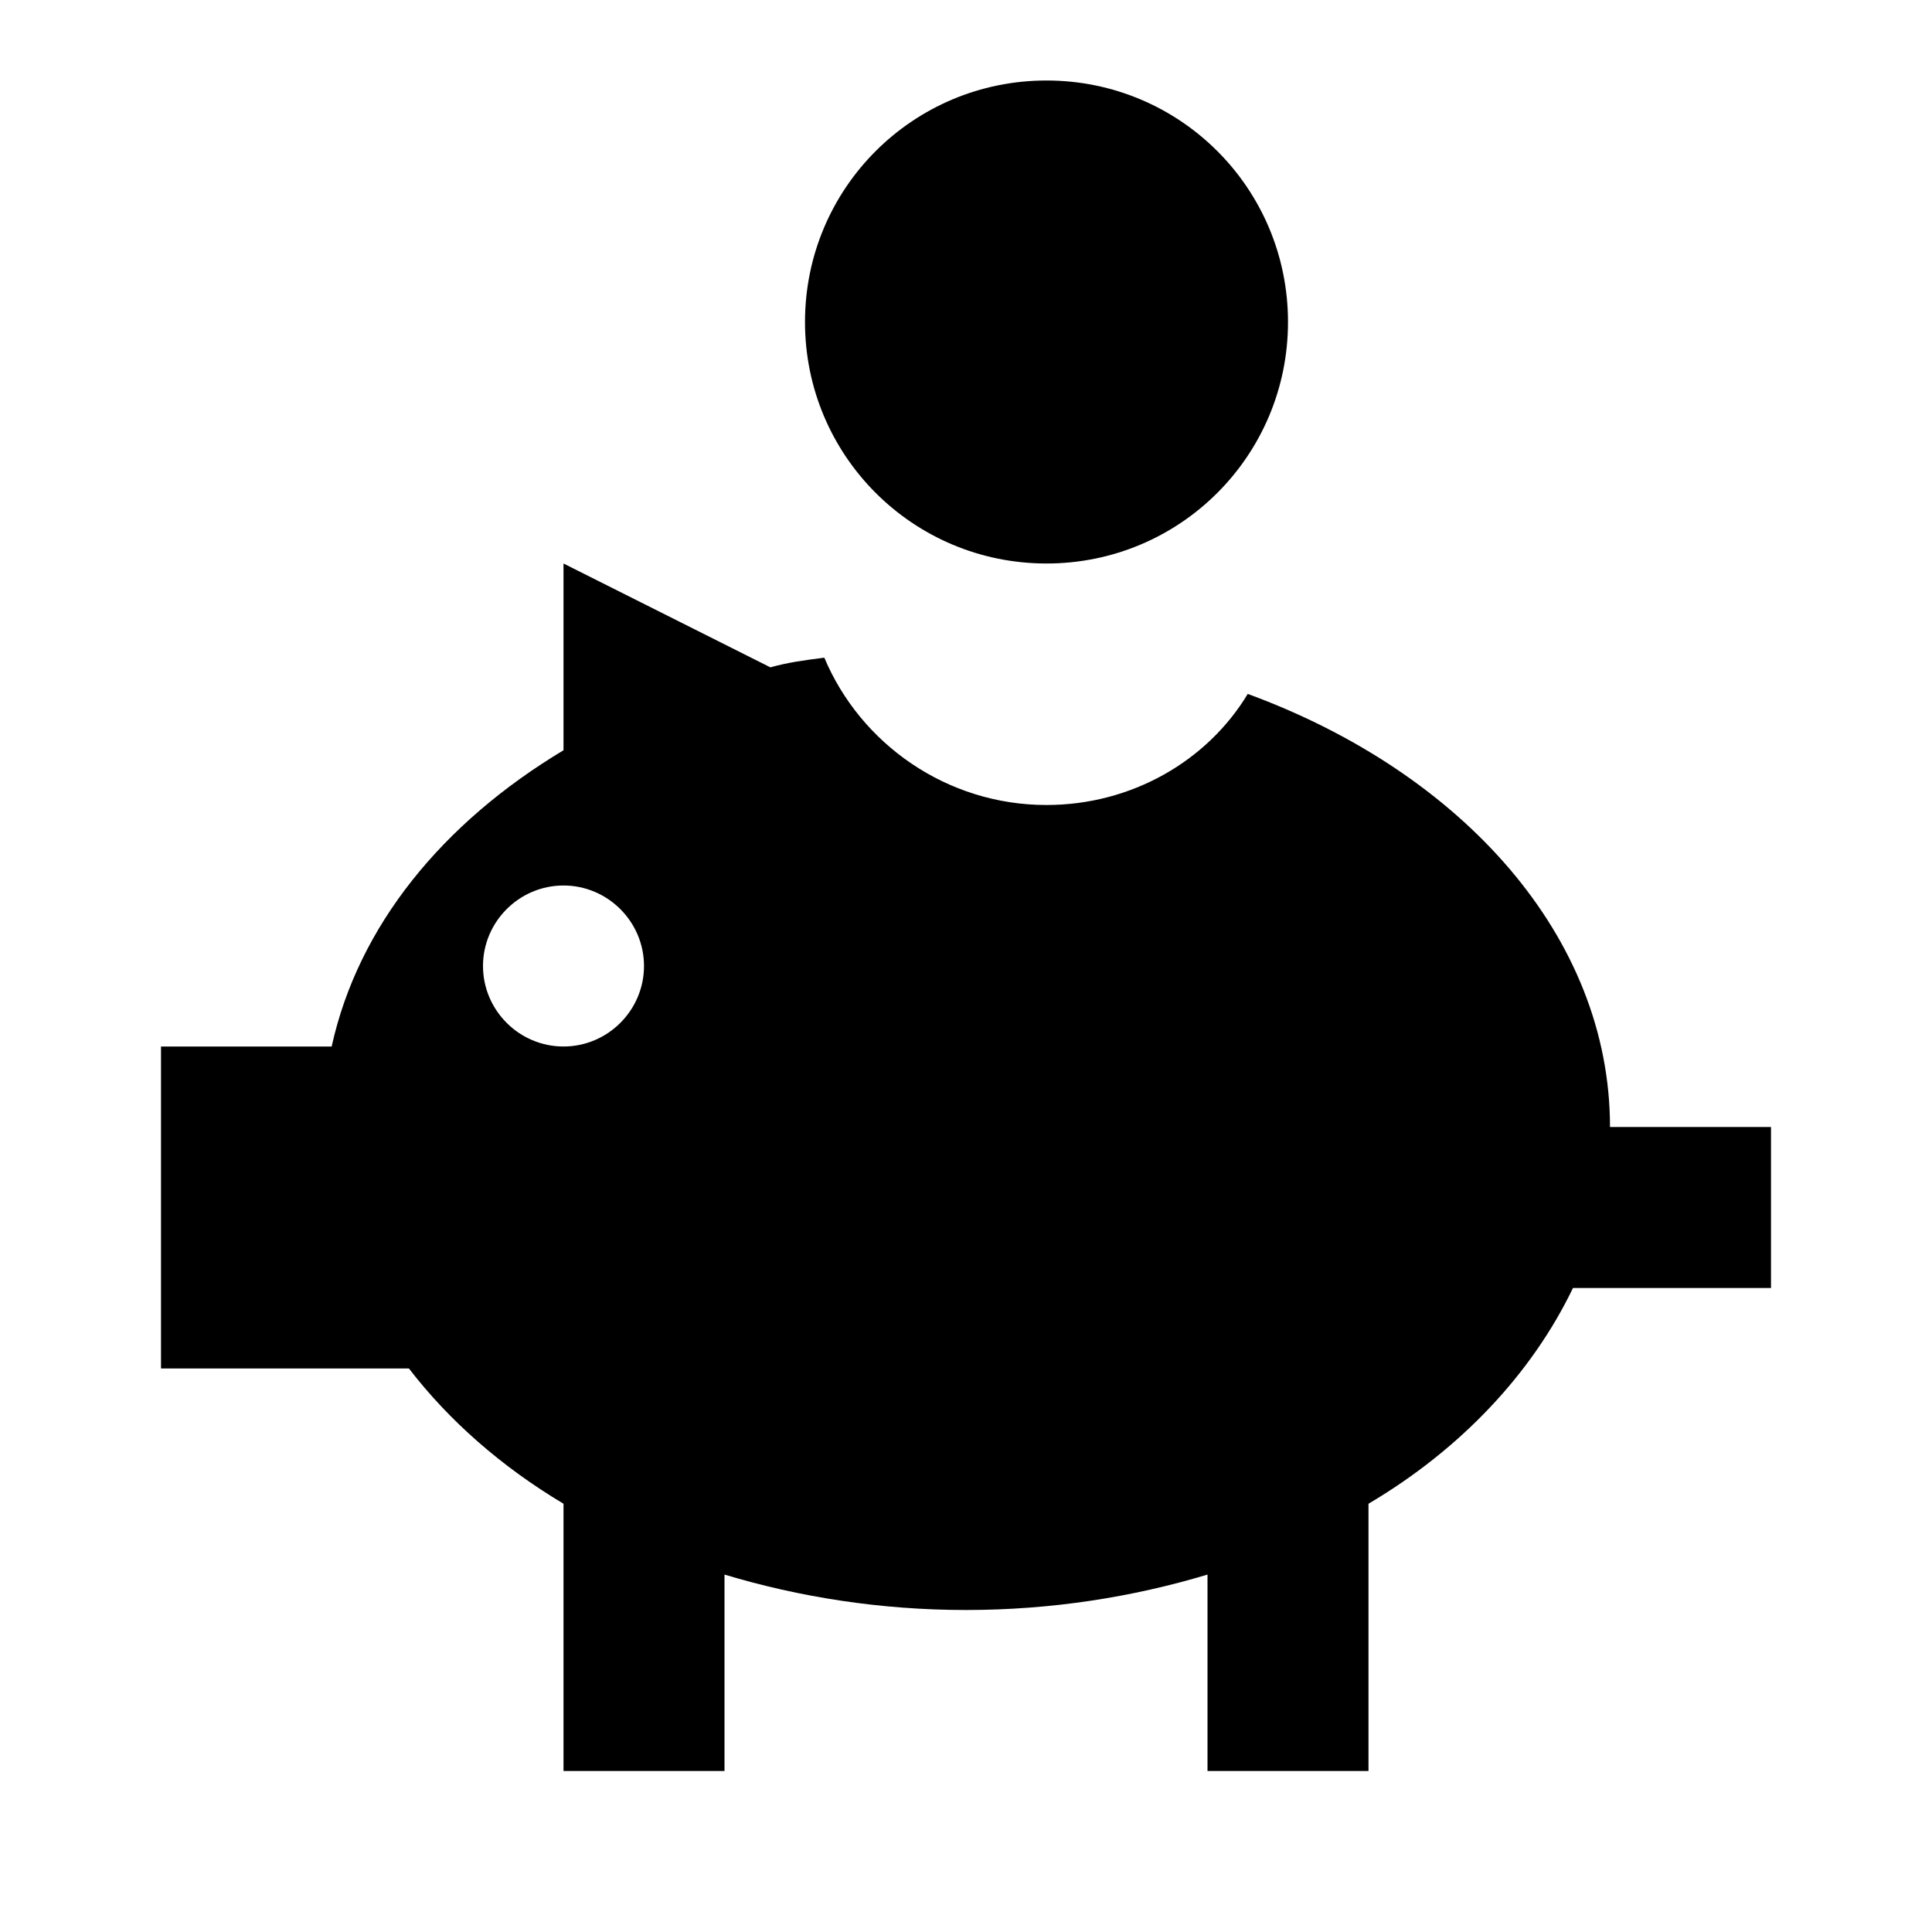
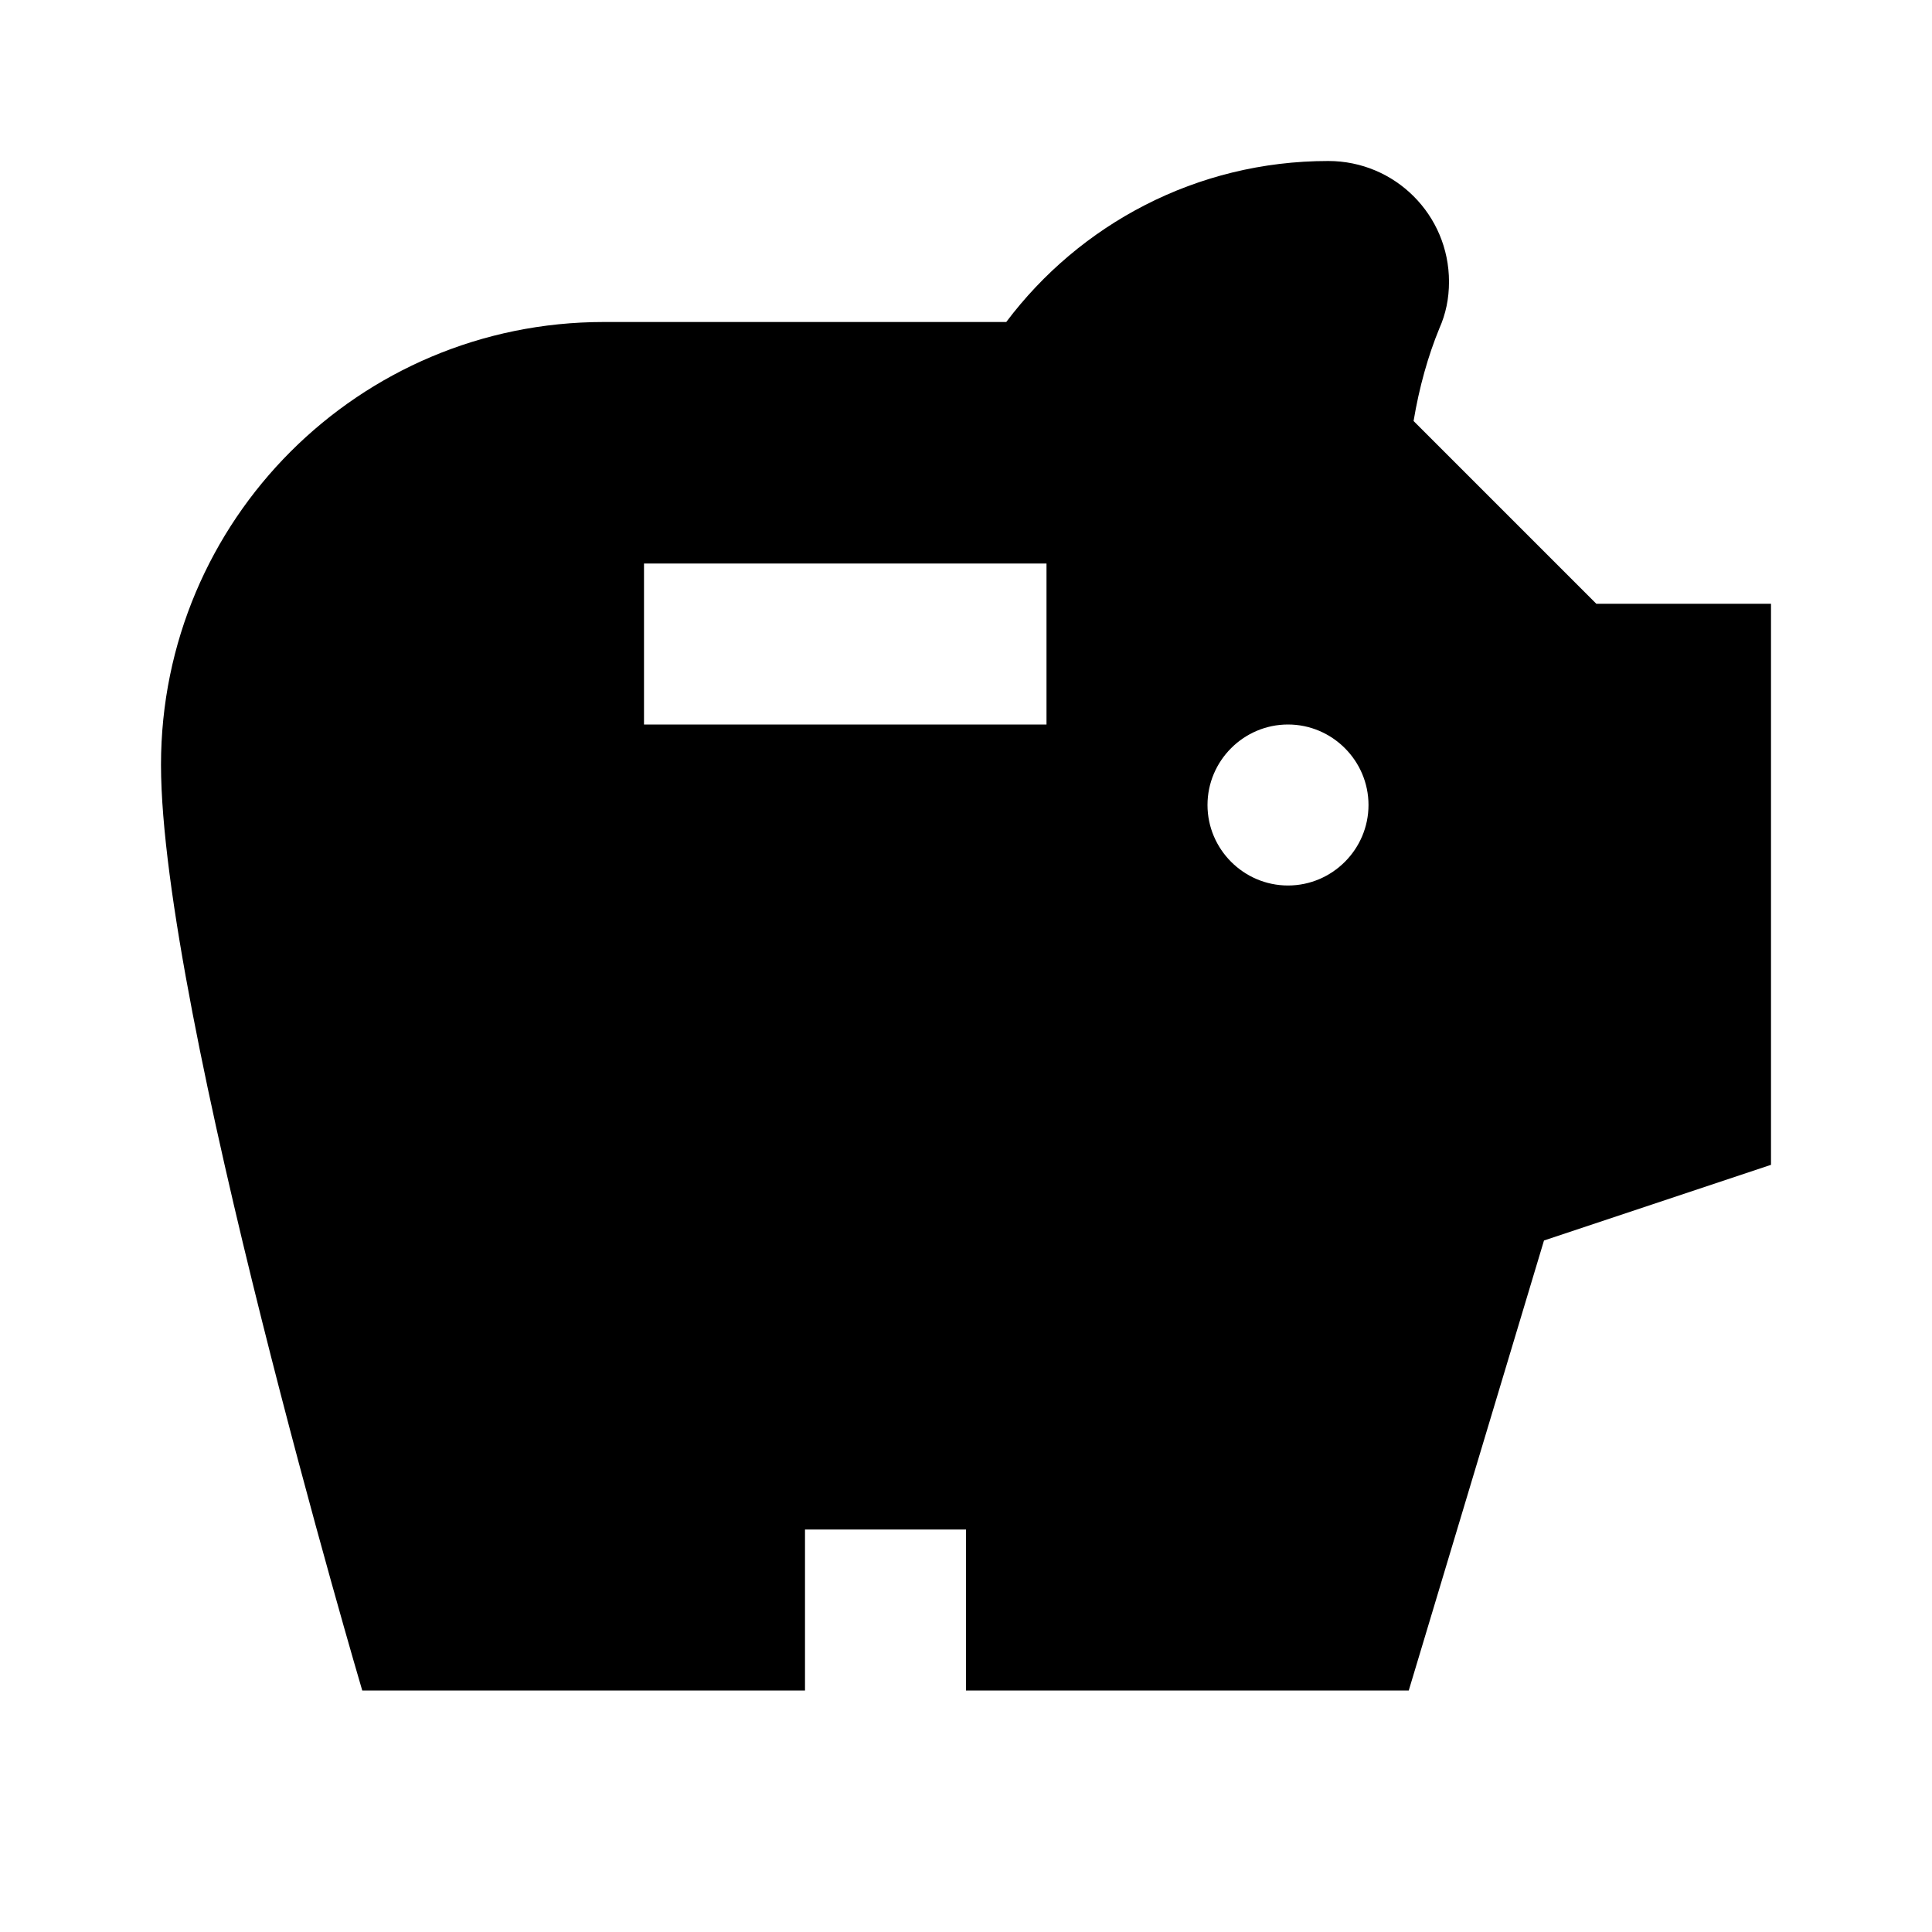
<svg xmlns="http://www.w3.org/2000/svg" version="1.1" id="mdi-piggy-bank" width="24" height="24" viewBox="0 0 24 24">
-   <path d="M13 1C14.66 1 16 2.34 16 4S14.66 7 13 7 10 5.66 10 4 11.34 1 13 1M20 14C20 11.64 18.17 9.6 15.5 8.62C15 9.45 14.06 10 13 10C11.76 10 10.69 9.24 10.24 8.17C10 8.2 9.78 8.23 9.57 8.29L7 7V9.32C5.5 10.22 4.45 11.5 4.12 13H2V17H5.08C5.58 17.65 6.23 18.22 7 18.68V22H9V19.56C9.93 19.84 10.94 20 12 20S14.07 19.84 15 19.56V22H17V18.68C18.15 18 19.03 17.06 19.54 16H22V14H20M7 13C6.45 13 6 12.55 6 12S6.45 11 7 11 8 11.45 8 12 7.55 13 7 13Z" />
+   <path d="M19.83 7.5L17.56 5.23C17.63 4.81 17.74 4.42 17.88 4.08C17.96 3.9 18 3.71 18 3.5C18 2.67 17.33 2 16.5 2C14.86 2 13.41 2.79 12.5 4H7.5C4.46 4 2 6.46 2 9.5S4.5 21 4.5 21H10V19H12V21H17.5L19.18 15.41L22 14.47V7.5H19.83M13 9H8V7H13V9M16 11C15.45 11 15 10.55 15 10S15.45 9 16 9C16.55 9 17 9.45 17 10S16.55 11 16 11Z" />
</svg>
